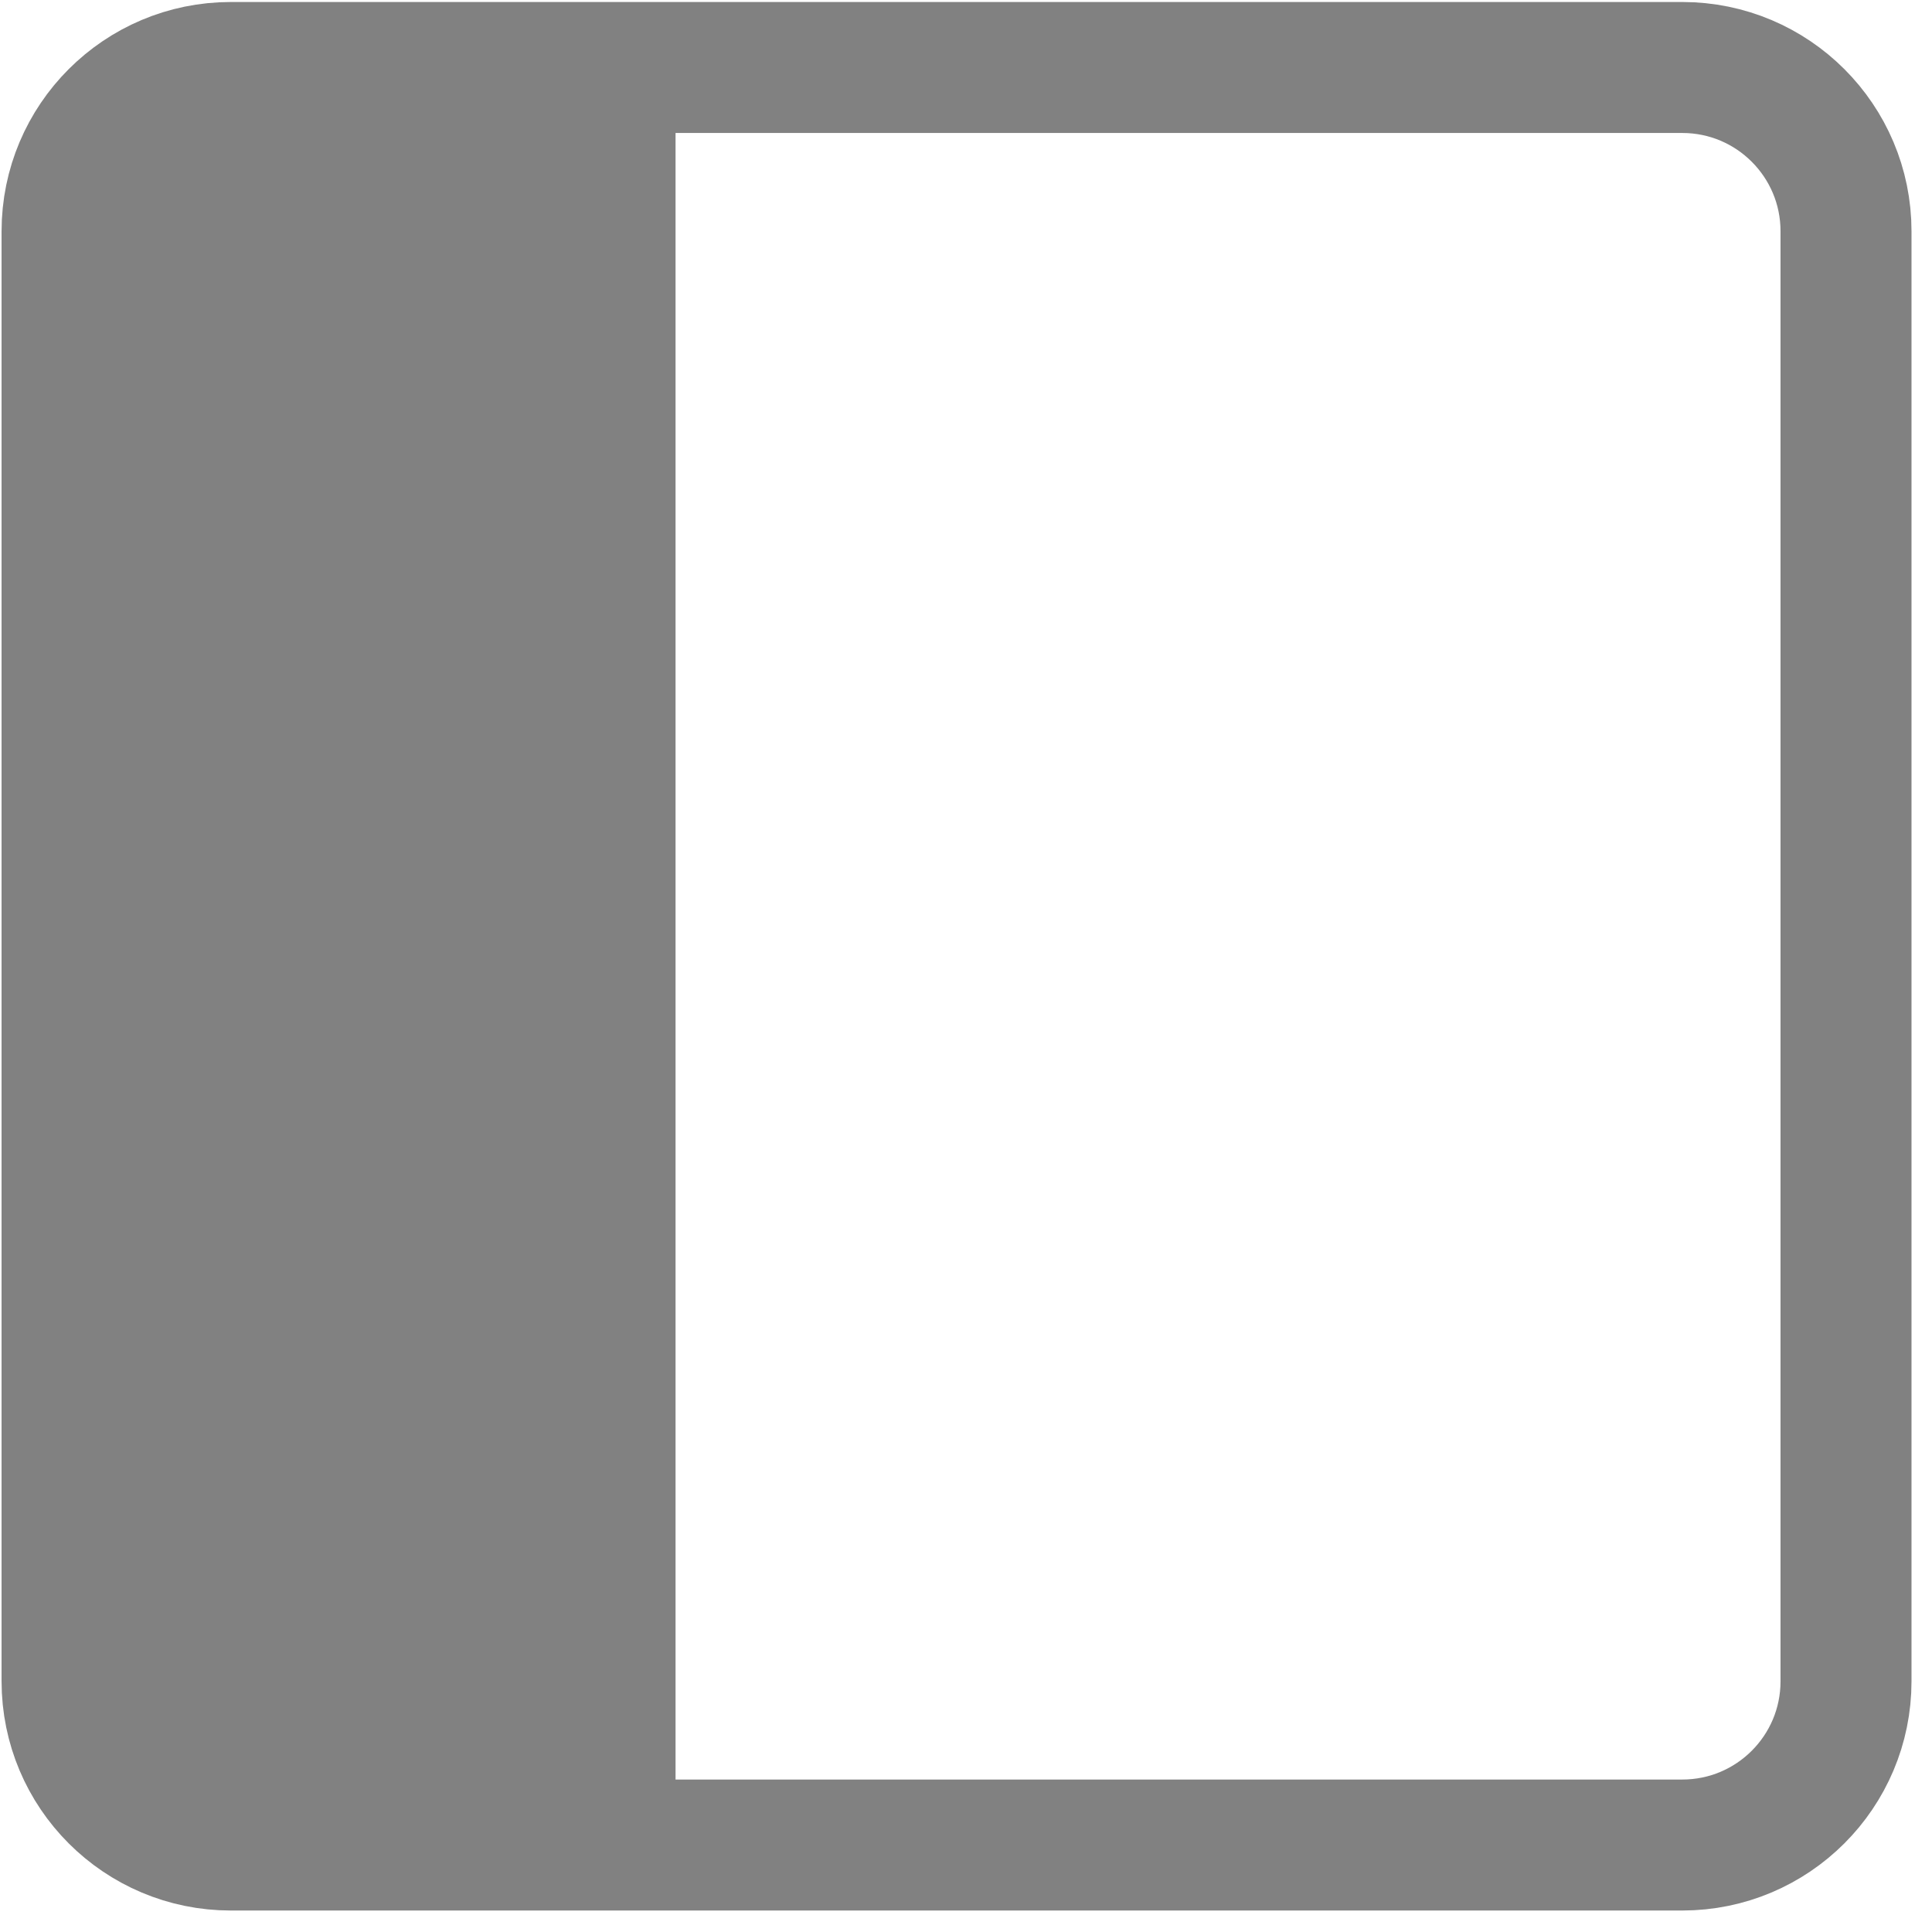
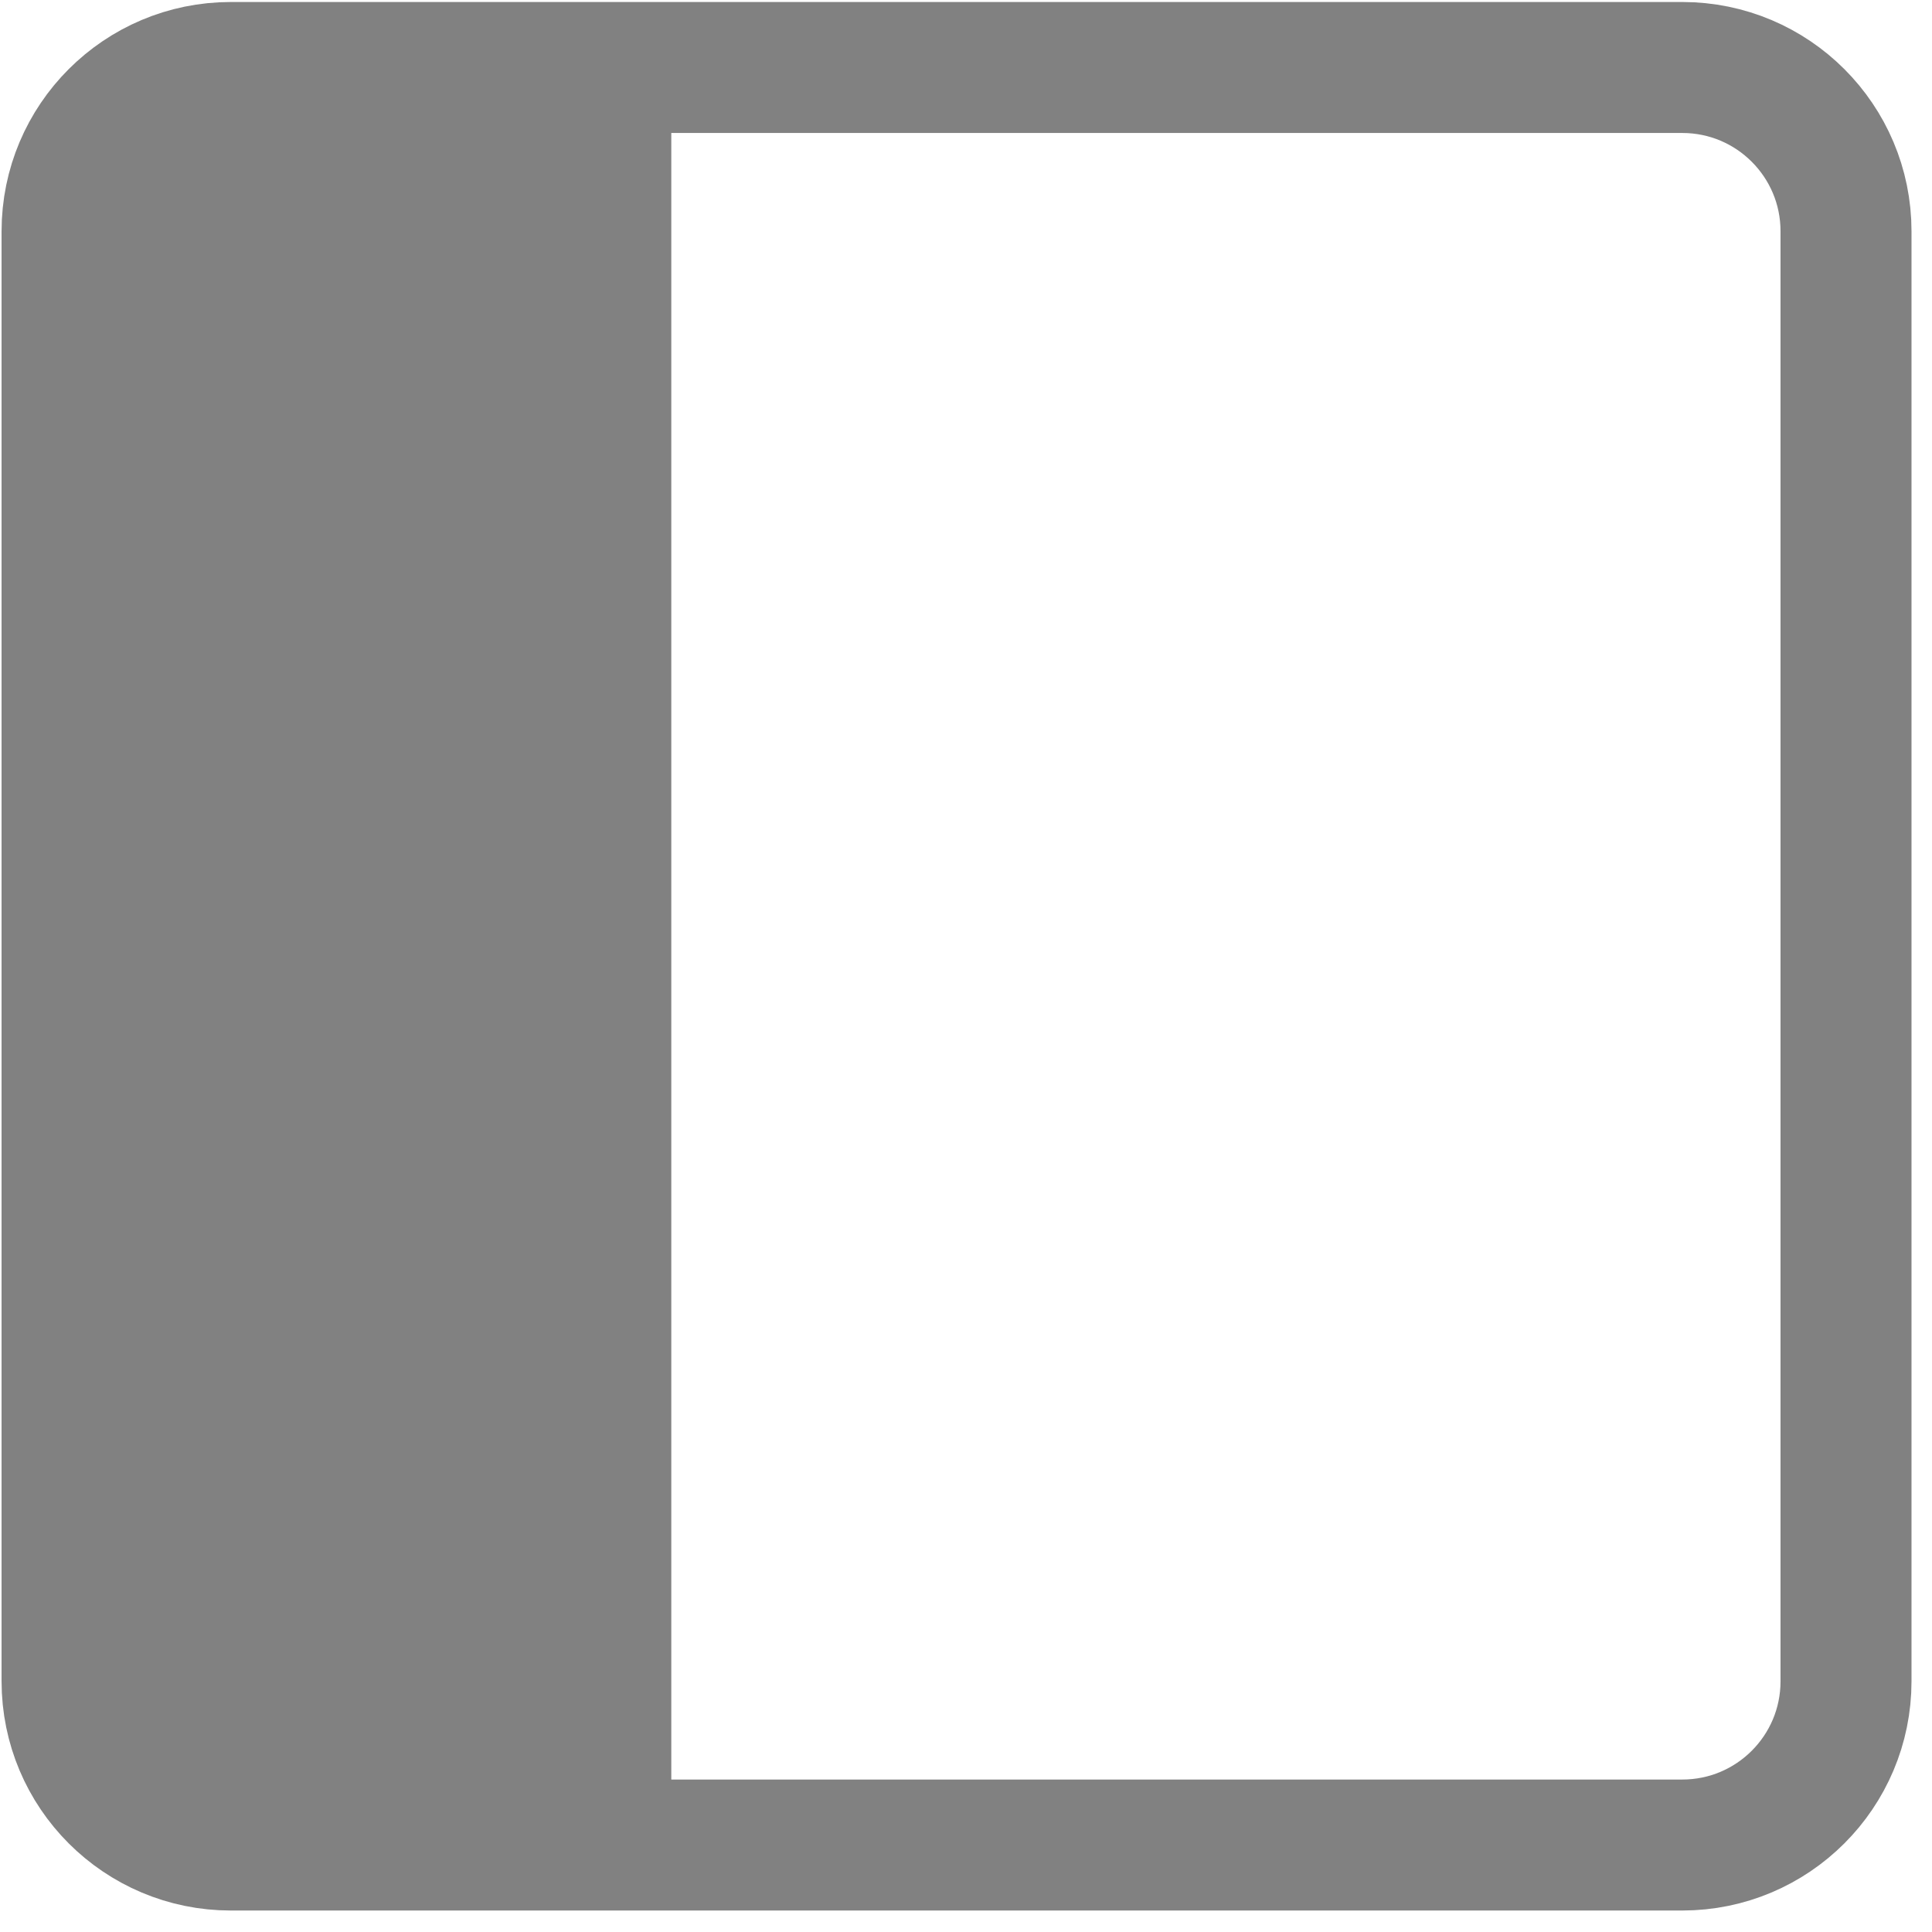
<svg xmlns="http://www.w3.org/2000/svg" width="100%" height="100%" viewBox="0 0 59 59" version="1.1" xml:space="preserve" style="fill-rule:evenodd;clip-rule:evenodd;">
  <rect id="icon-sidebar-hide-left" x="0" y="0.018" width="58.333" height="58.333" style="fill:none;" />
  <clipPath id="_clip1">
    <rect x="2.048" y="2.061" width="54.326" height="54.283" rx="5" ry="5" />
  </clipPath>
  <g clip-path="url(#_clip1)">
    <g id="Ebene-1">
      <rect id="fill-panel" x="0" y="0" width="18.5" height="59" style="fill:#818181;" />
    </g>
  </g>
  <rect id="rect833-6-3-1-6" x="2.048" y="2.061" width="54.326" height="54.283" rx="5" ry="5" style="fill:none;stroke:#818181;stroke-width:4px;" />
-   <path id="path835-5-2-7-9" d="M18.5,3.093l-0,51.32" style="fill:none;fill-rule:nonzero;stroke:#818181;stroke-width:4.26px;" />
+   <path id="path835-5-2-7-9" d="M18.5,3.093l-0,51.32" style="fill:none;fill-rule:nonzero;stroke:#818181;stroke-width:4px;" />
</svg>
